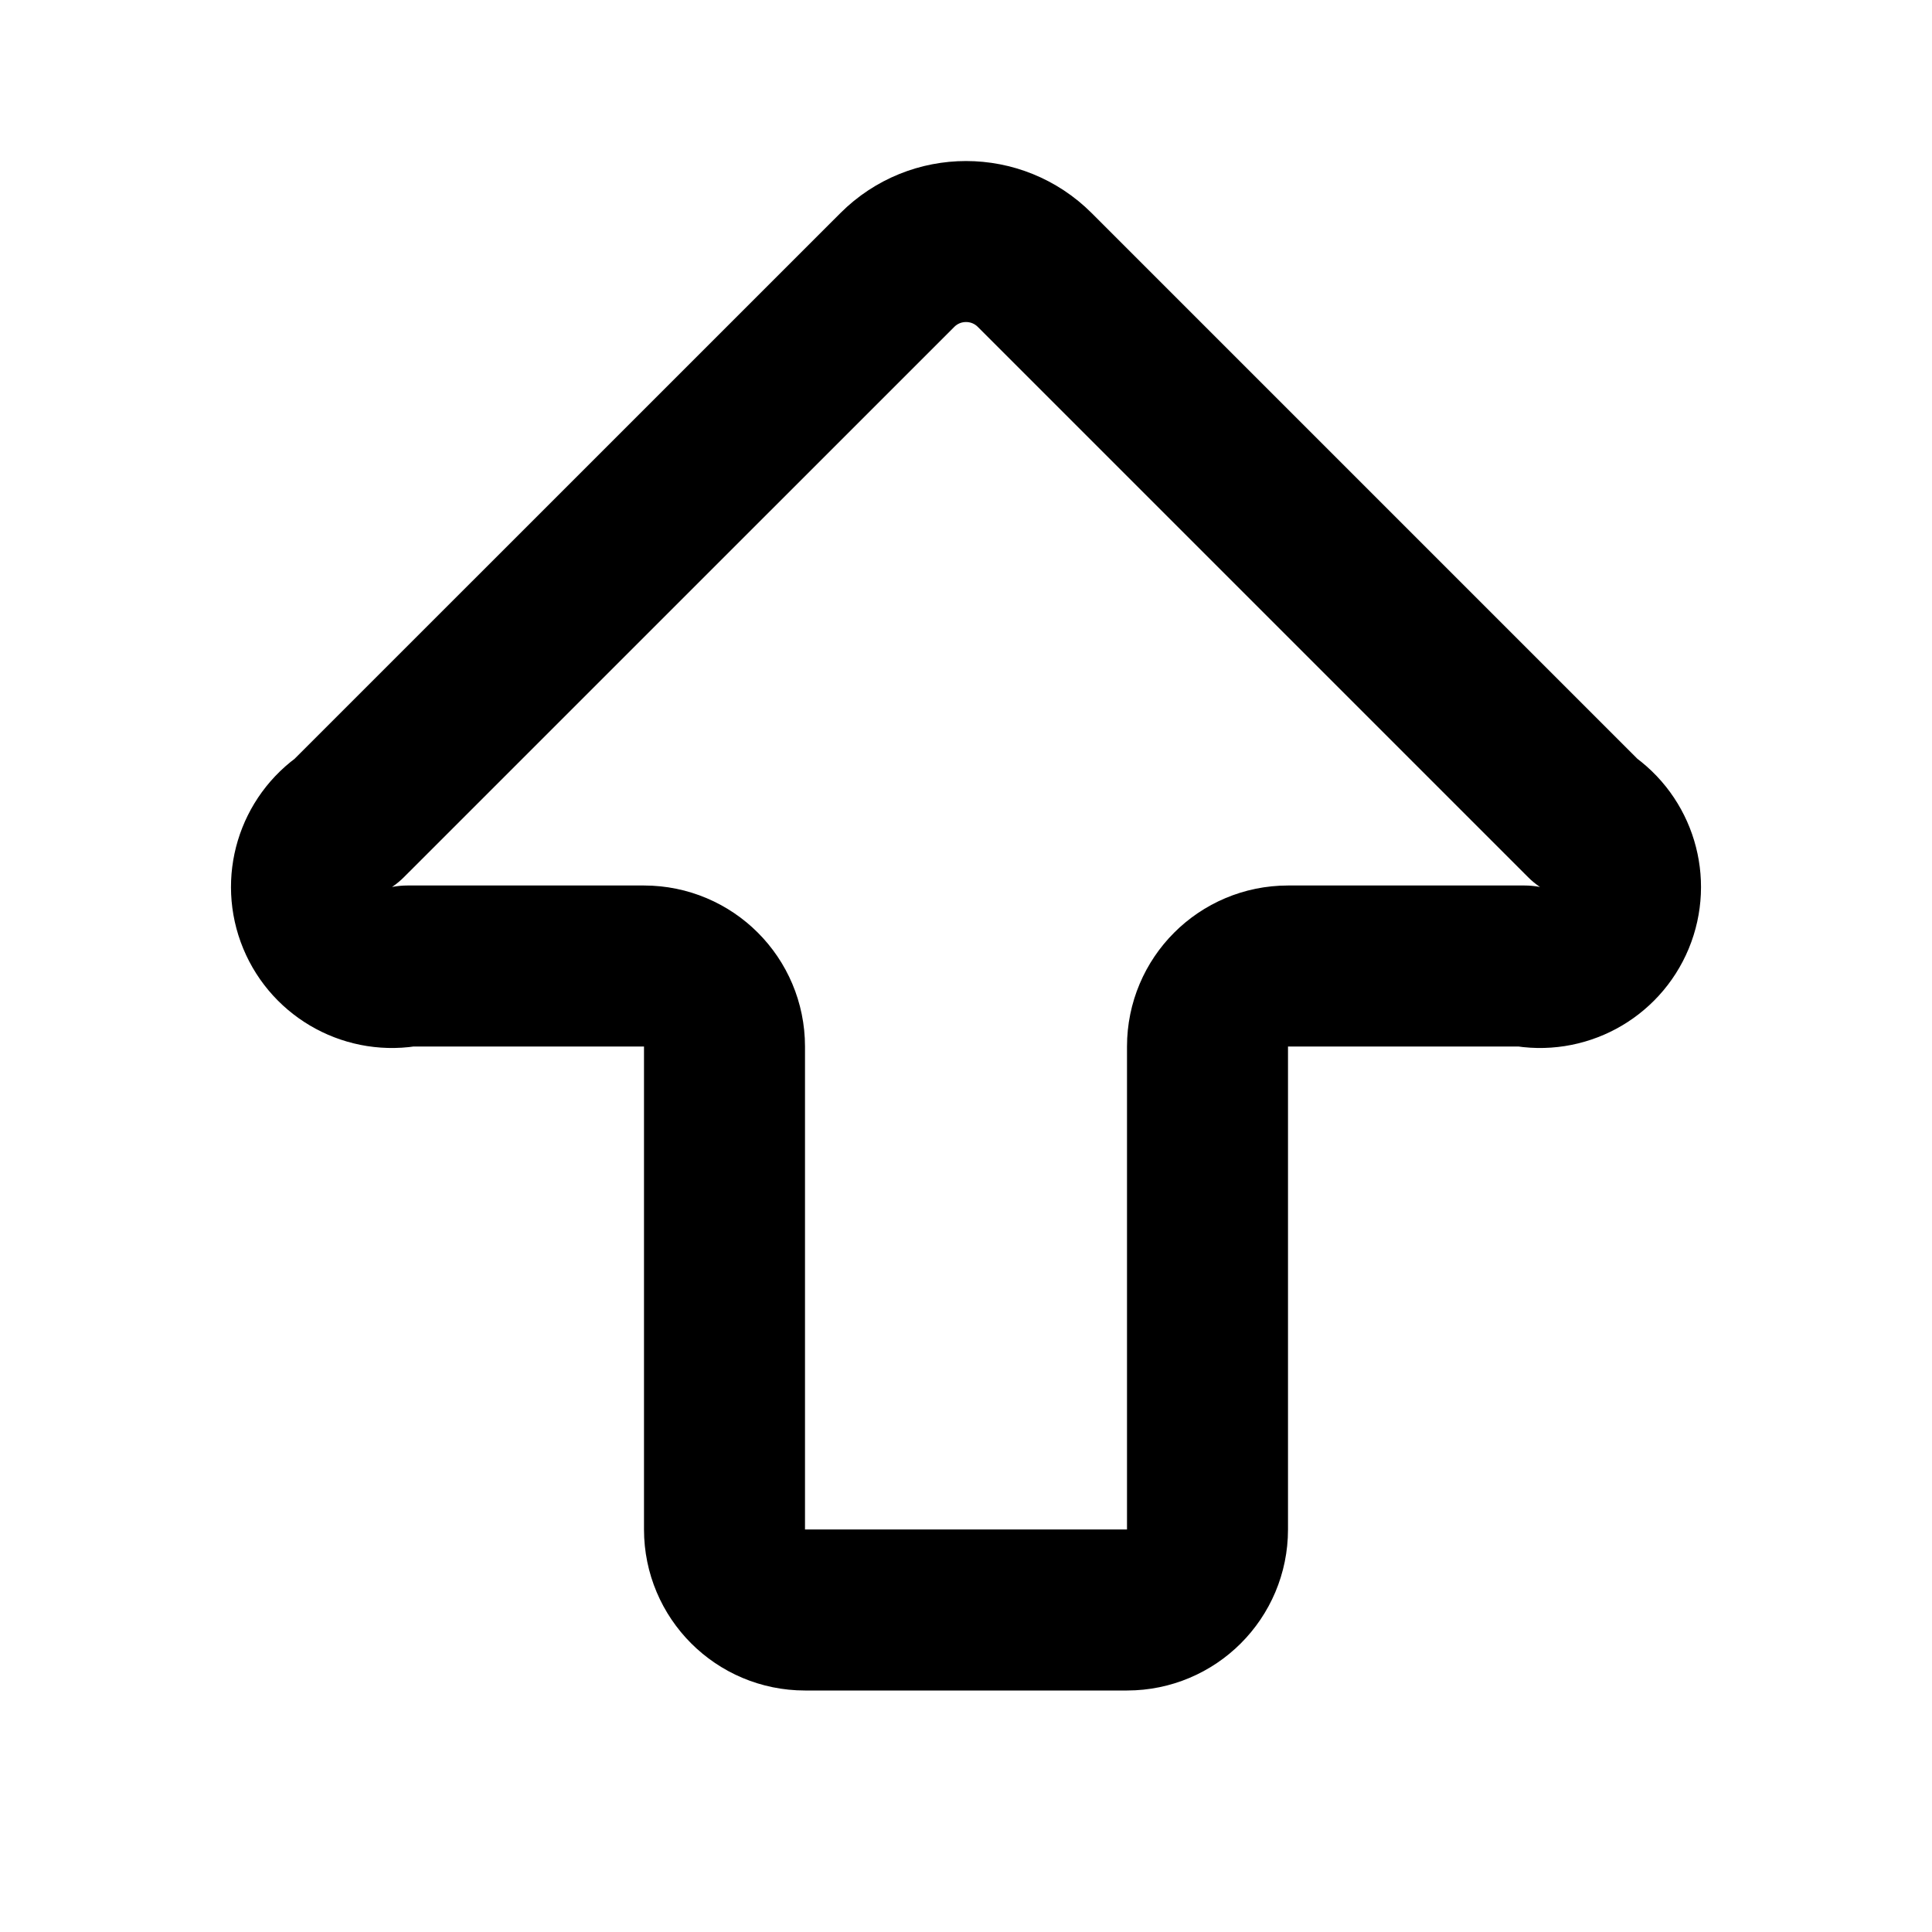
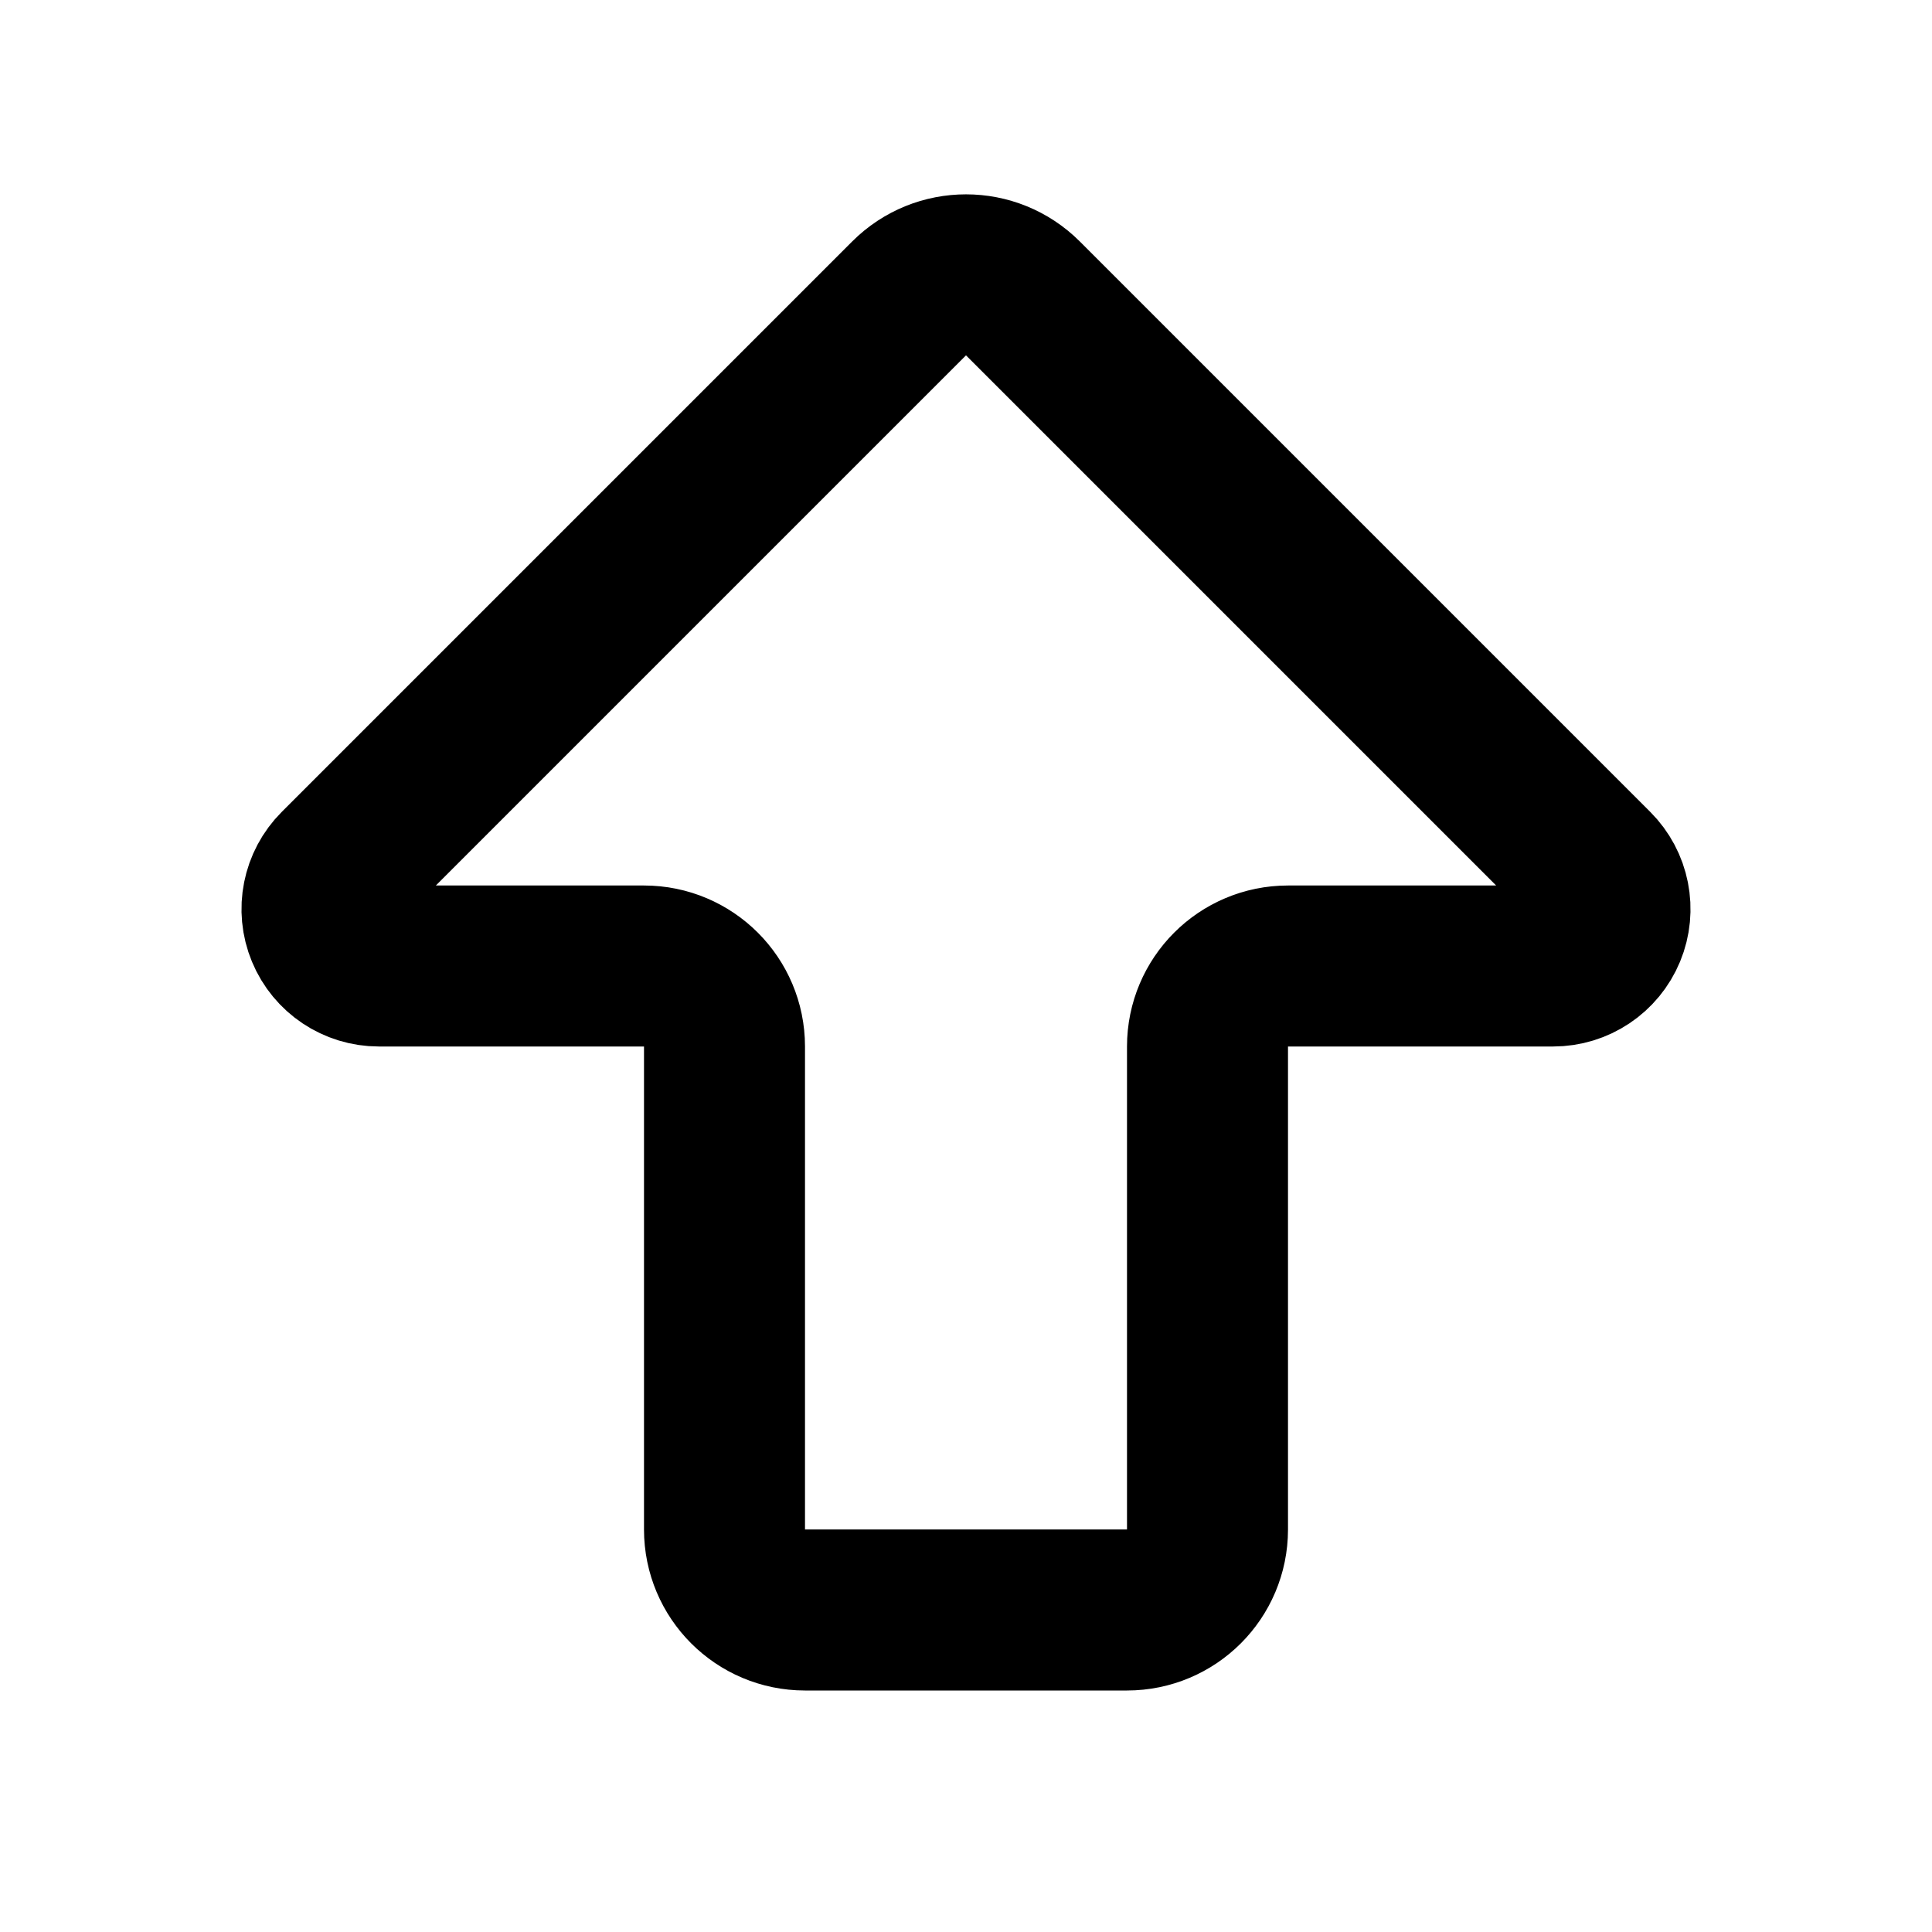
<svg xmlns="http://www.w3.org/2000/svg" viewBox="0 0 24 24" fill="none" stroke="currentColor" stroke-width="2" stroke-linecap="round" stroke-linejoin="round">
-   <path d="M9 13a1 1 0 0 0-1-1H5.061a1 1 0 0 1-.75-1.811l6.836-6.835a1.207 1.207 0 0 1 1.707 0l6.835 6.835a1 1 0 0 1-.75 1.811H16a1 1 0 0 0-1 1v6a1 1 0 0 1-1 1h-4a1 1 0 0 1-1-1z" />
+   <path d="M9 19a1 1 0 0 0 1 1h4a1 1 0 0 0 1-1v-6a1 1 0 0 1 1-1h3.293a.707.707 0 0 0 .5-1.207l-7.086-7.086a1 1 0 0 0-1.414 0l-7.086 7.086a.707.707 0 0 0 .5 1.207H8a1 1 0 0 1 1 1z" />
</svg>
